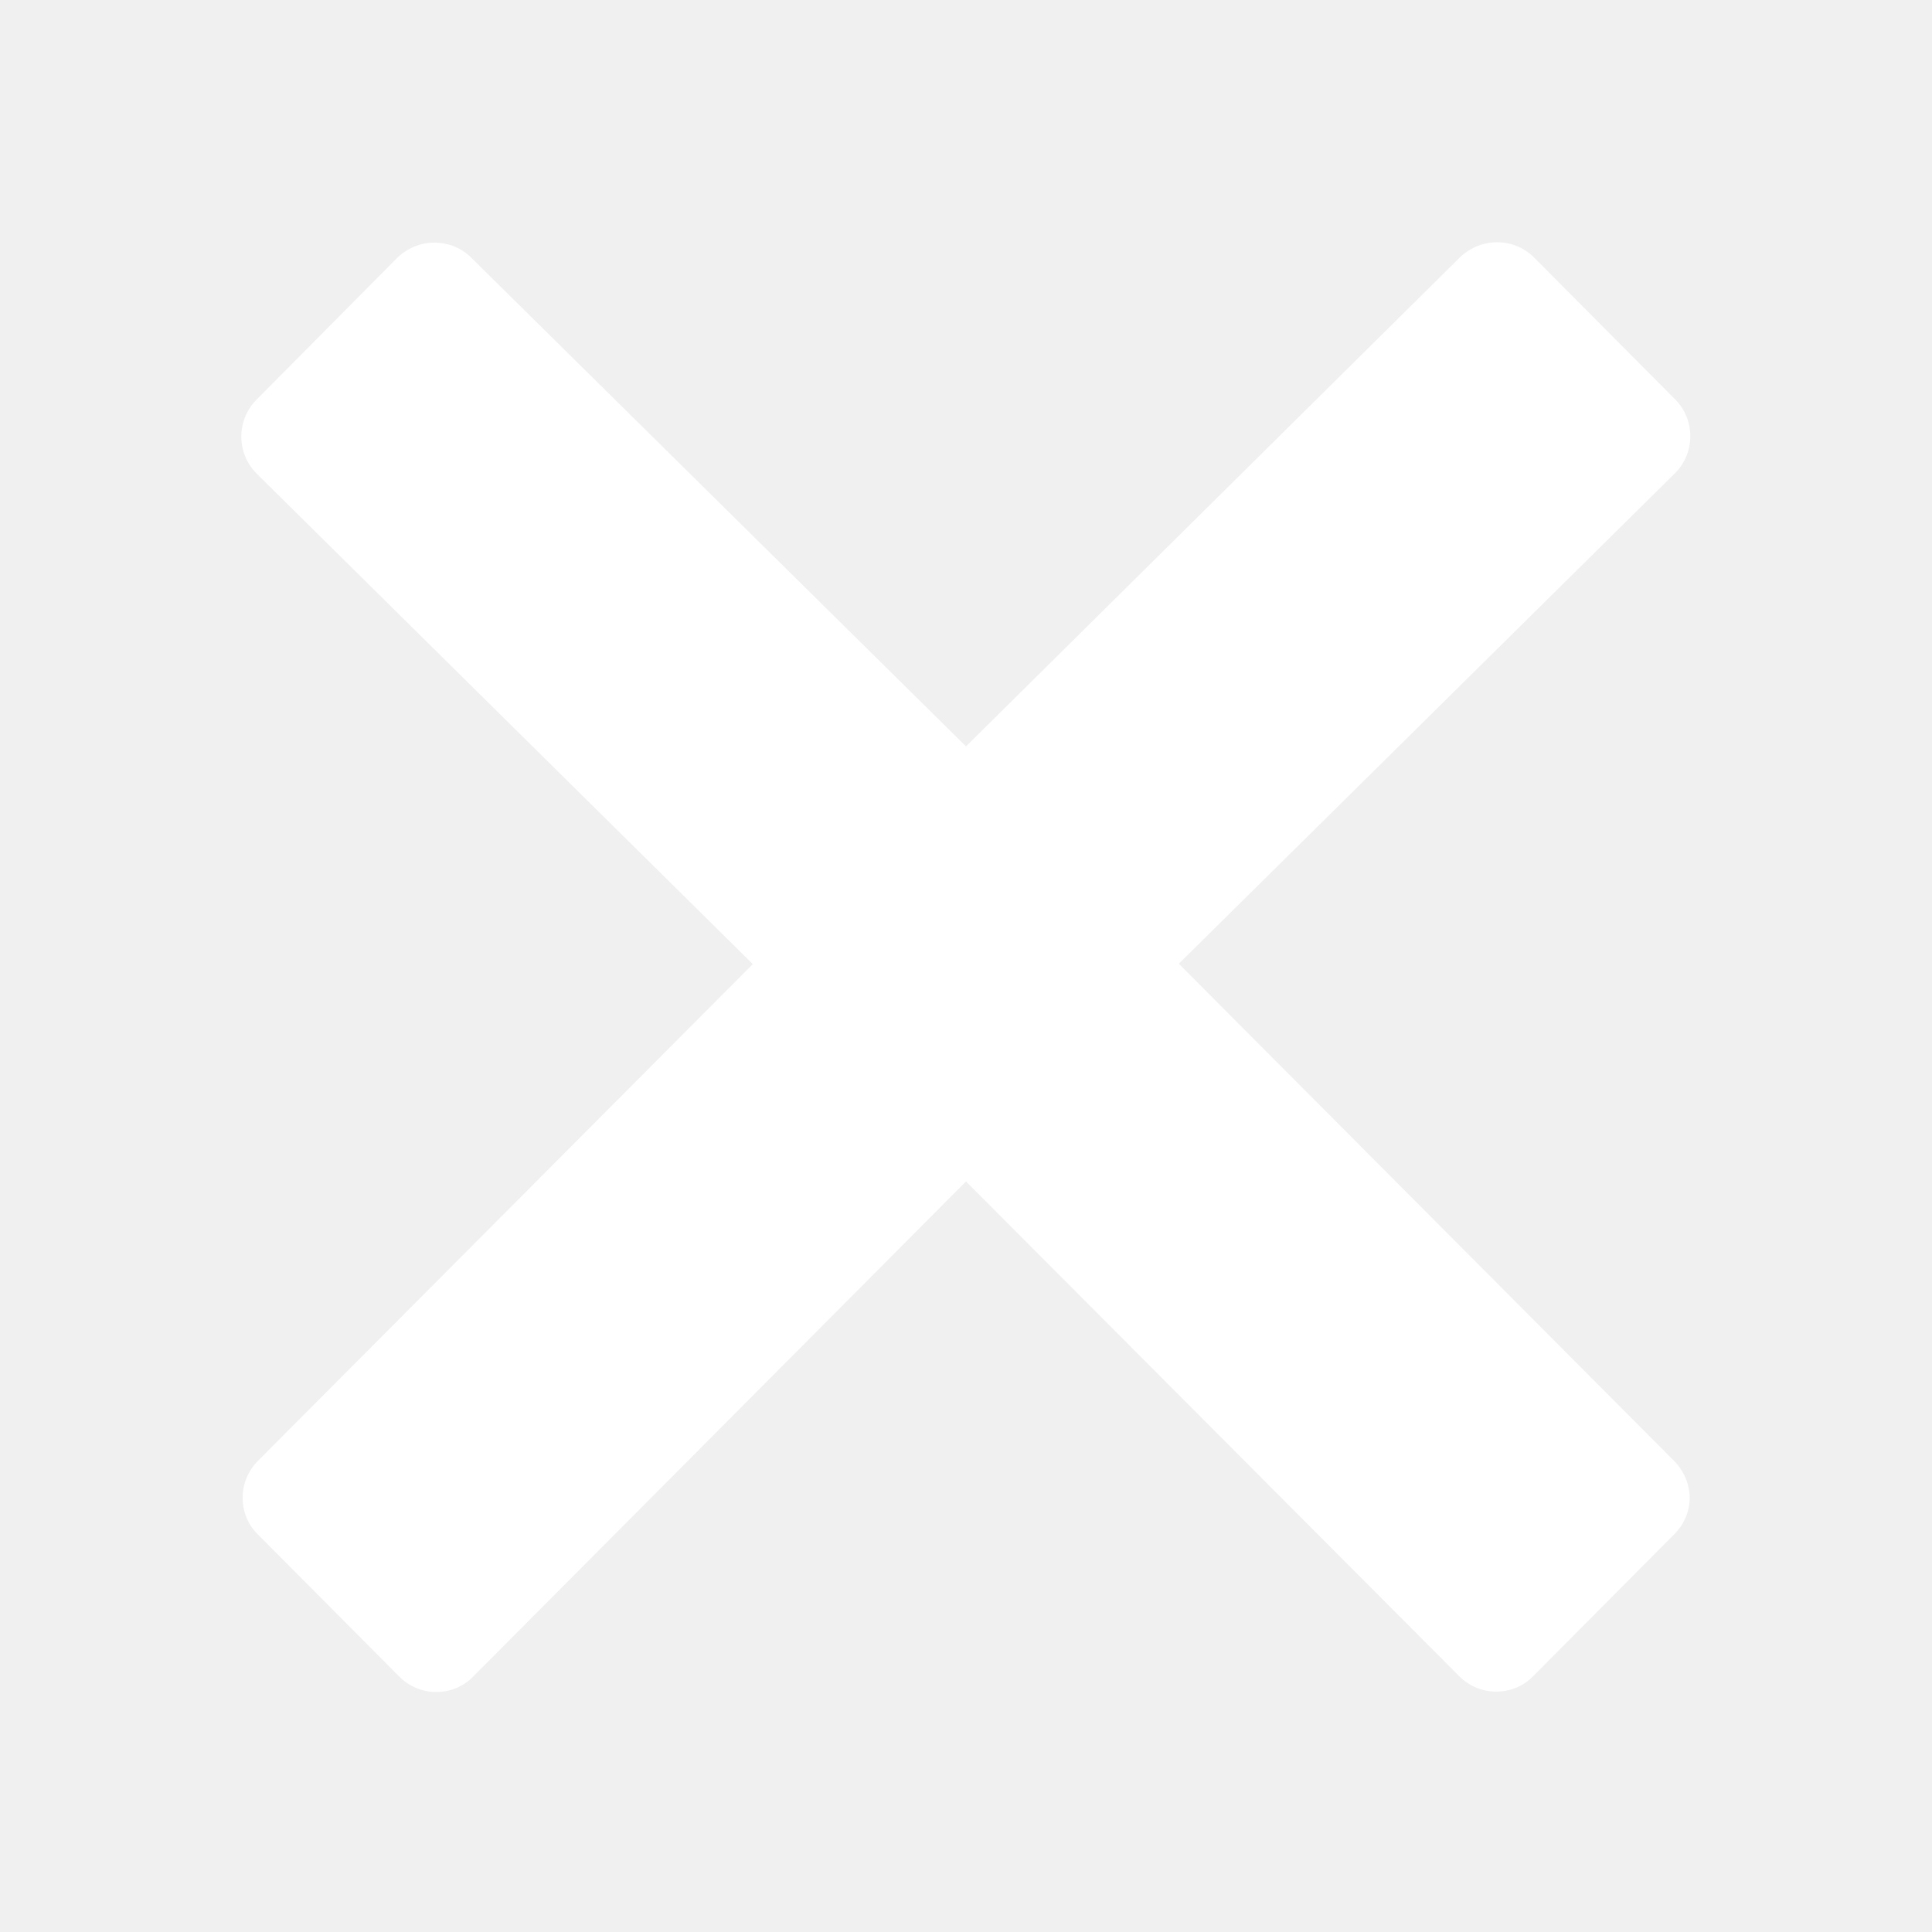
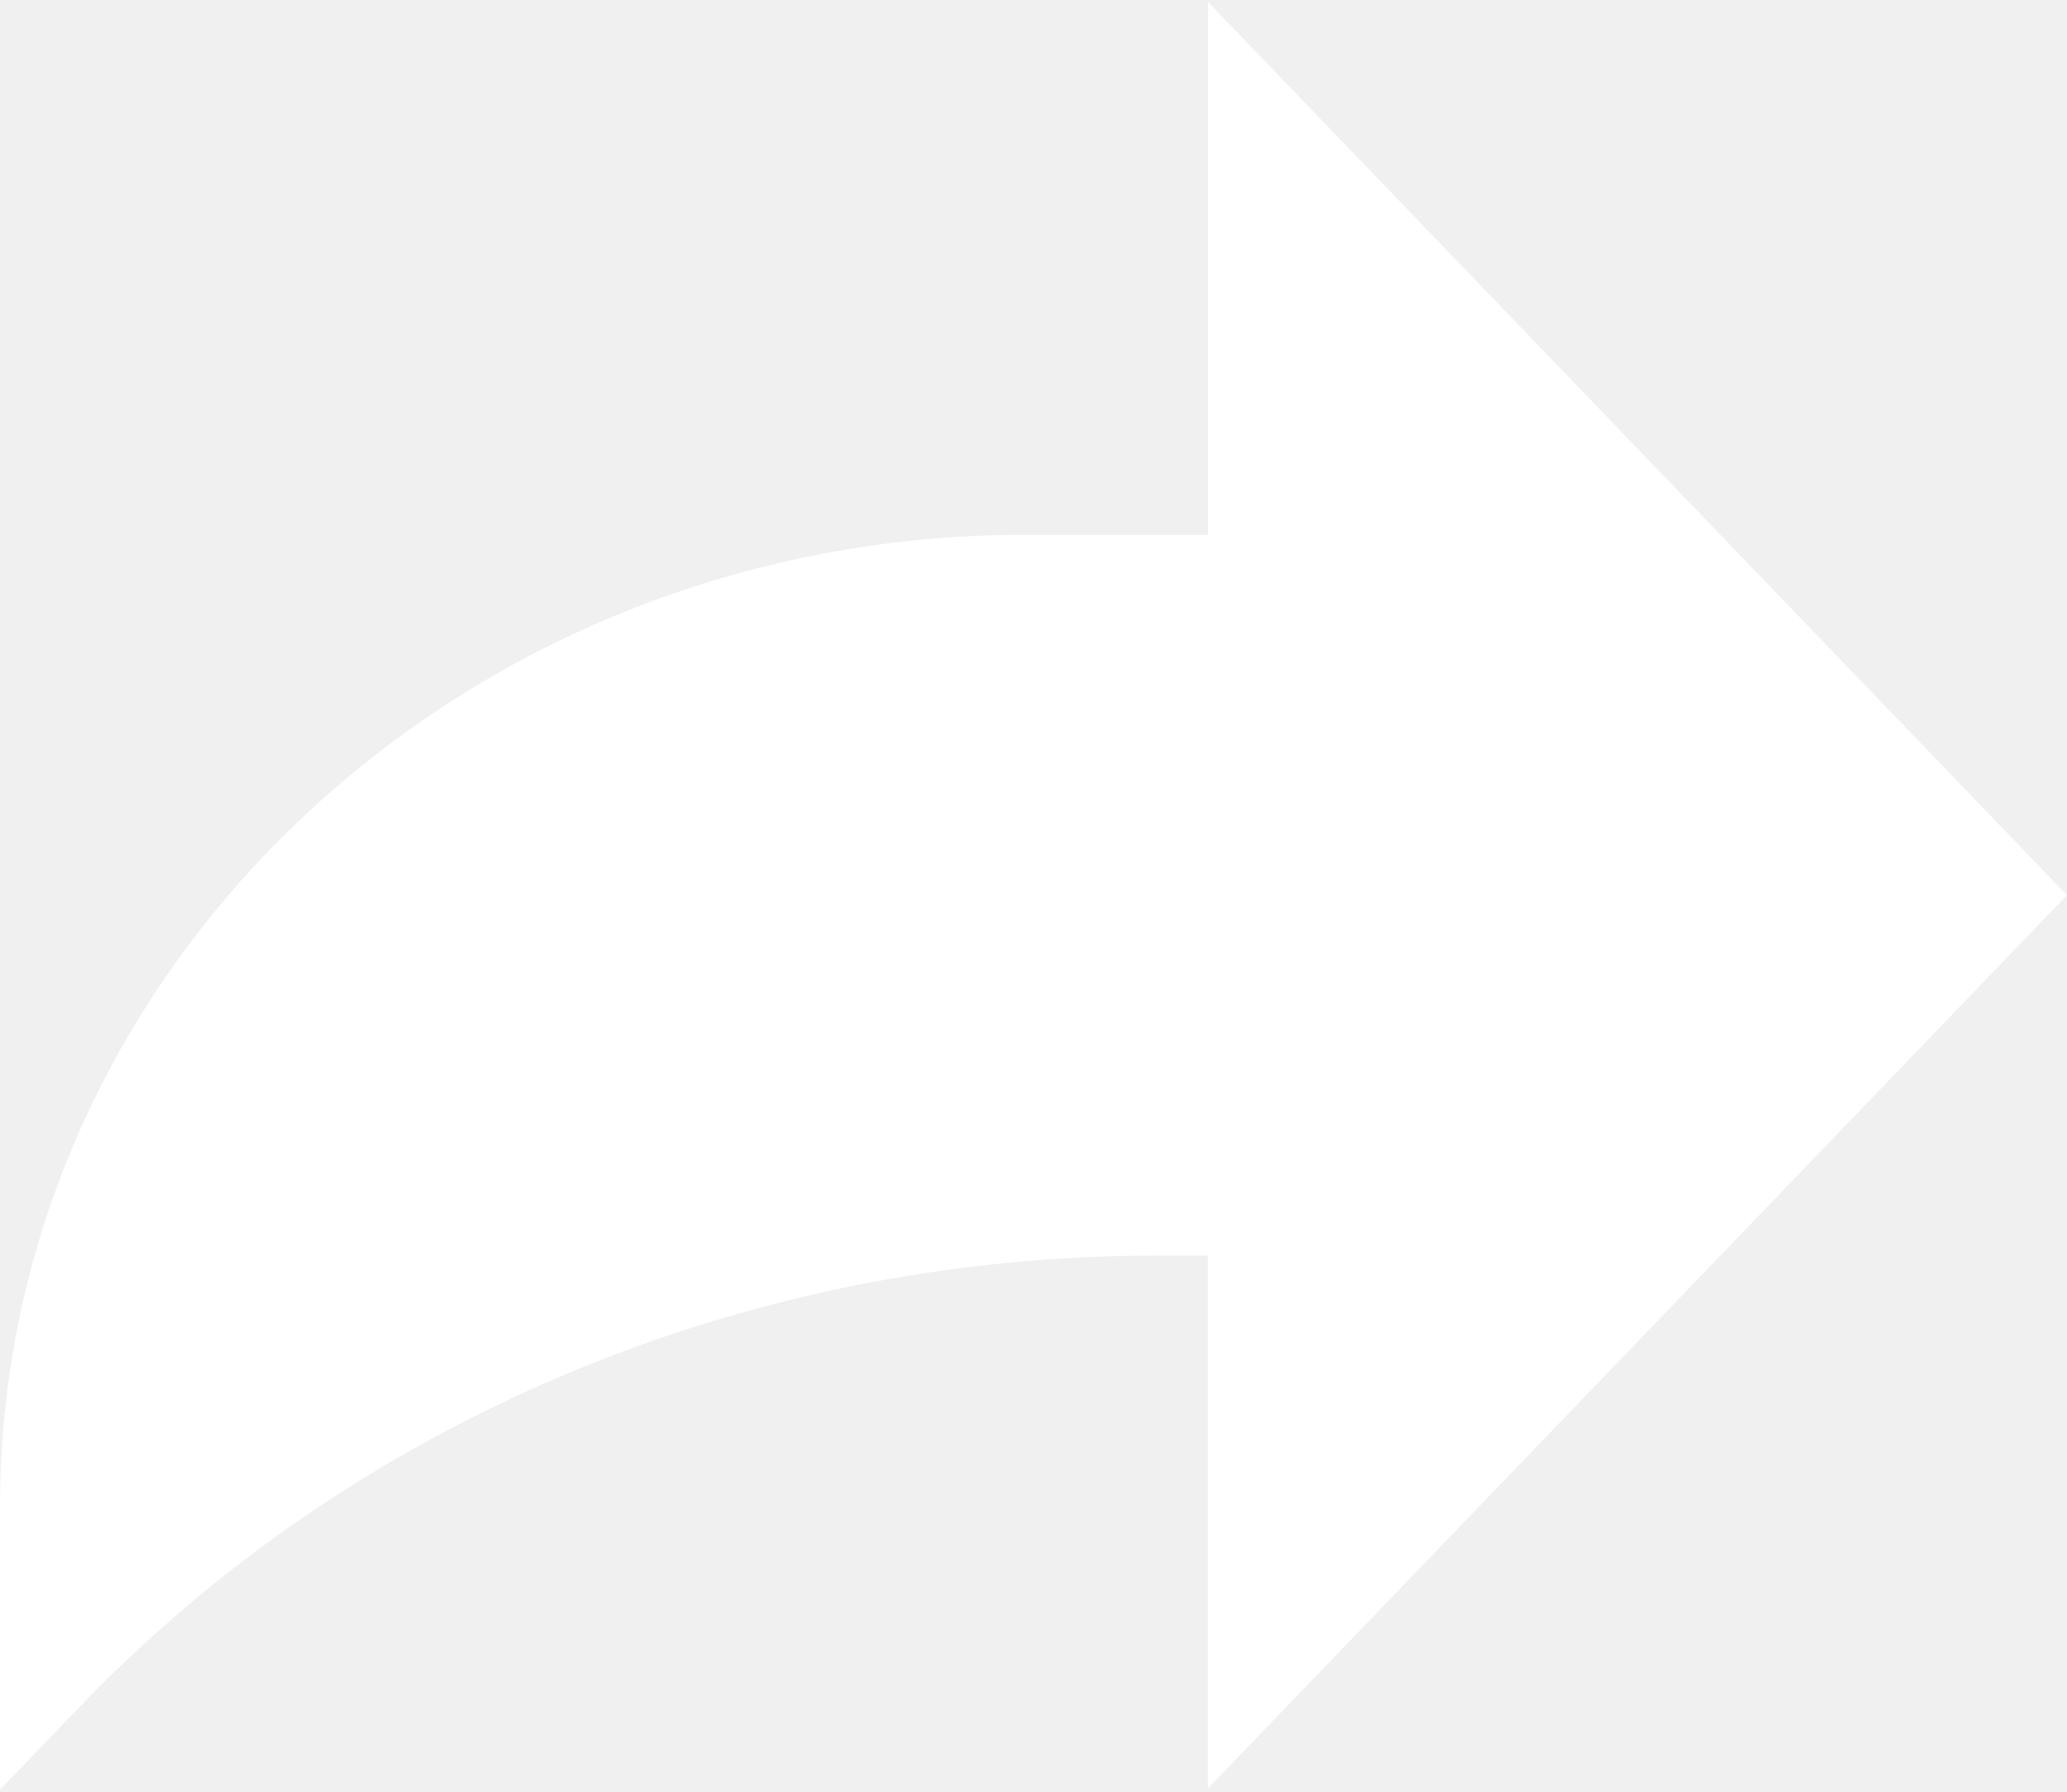
- <svg xmlns="http://www.w3.org/2000/svg" height="512px" id="Layer_1" style="enable-background:new 0 0 512 512;" version="1.1" viewBox="0 0 512 512" width="512px" xml:space="preserve">
-   <path fill="#FFF" d="M443.6,387.1L312.4,255.4l131.5-130c5.4-5.4,5.4-14.2,0-19.6l-37.4-37.6c-2.6-2.6-6.1-4-9.8-4c-3.7,0-7.2,1.5-9.8,4  L256,197.8L124.9,68.3c-2.6-2.6-6.1-4-9.8-4c-3.7,0-7.2,1.5-9.8,4L68,105.9c-5.4,5.4-5.4,14.2,0,19.6l131.5,130L68.4,387.1  c-2.6,2.6-4.1,6.1-4.1,9.8c0,3.7,1.4,7.2,4.1,9.8l37.4,37.6c2.7,2.7,6.2,4.1,9.8,4.1c3.5,0,7.1-1.3,9.8-4.1L256,313.1l130.7,131.1  c2.7,2.7,6.2,4.1,9.8,4.1c3.5,0,7.1-1.3,9.8-4.1l37.4-37.6c2.6-2.6,4.1-6.1,4.1-9.8C447.7,393.2,446.2,389.7,443.6,387.1z" />
+ <svg xmlns="http://www.w3.org/2000/svg" width="15" height="13">
+   <path fill="#FFF" d="M15 6.495L8.766.014V3.88H7.441C3.33 3.88 0 7.039 0 10.936v2.049l.589-.612C2.59 10.294 5.422 9.11 8.39 9.11h.375v3.867L15 6.495z" />
</svg>
